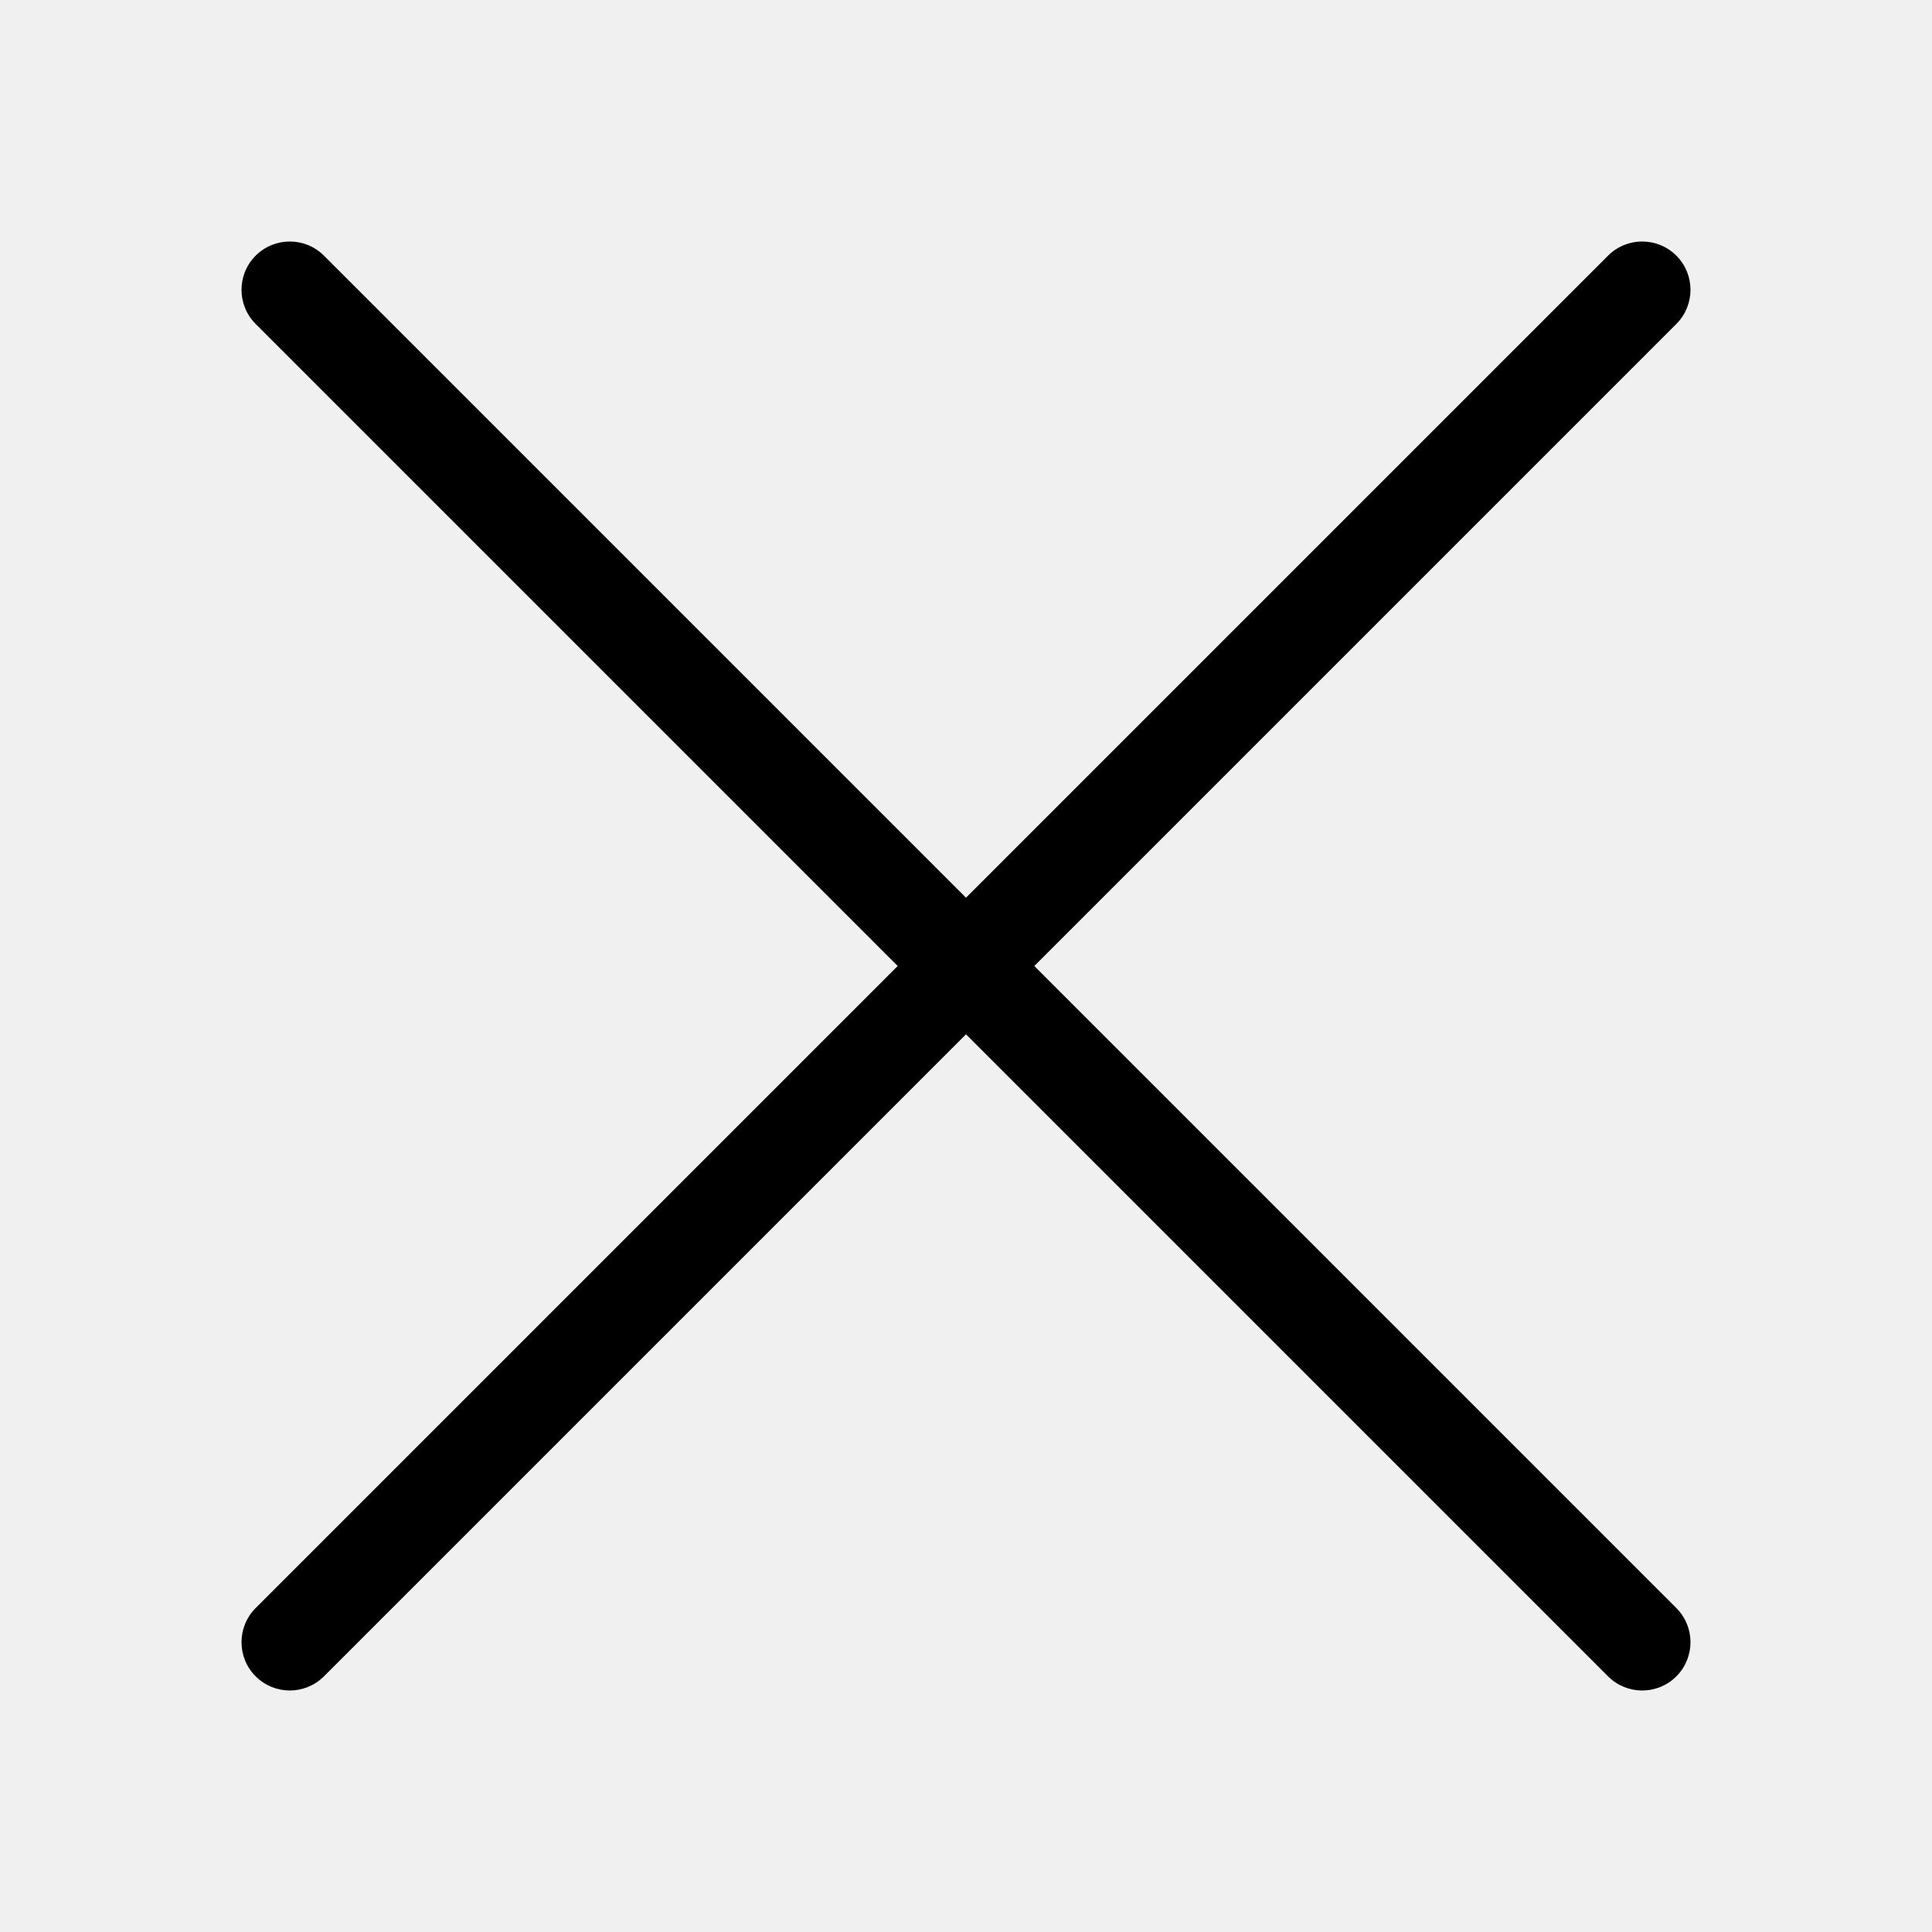
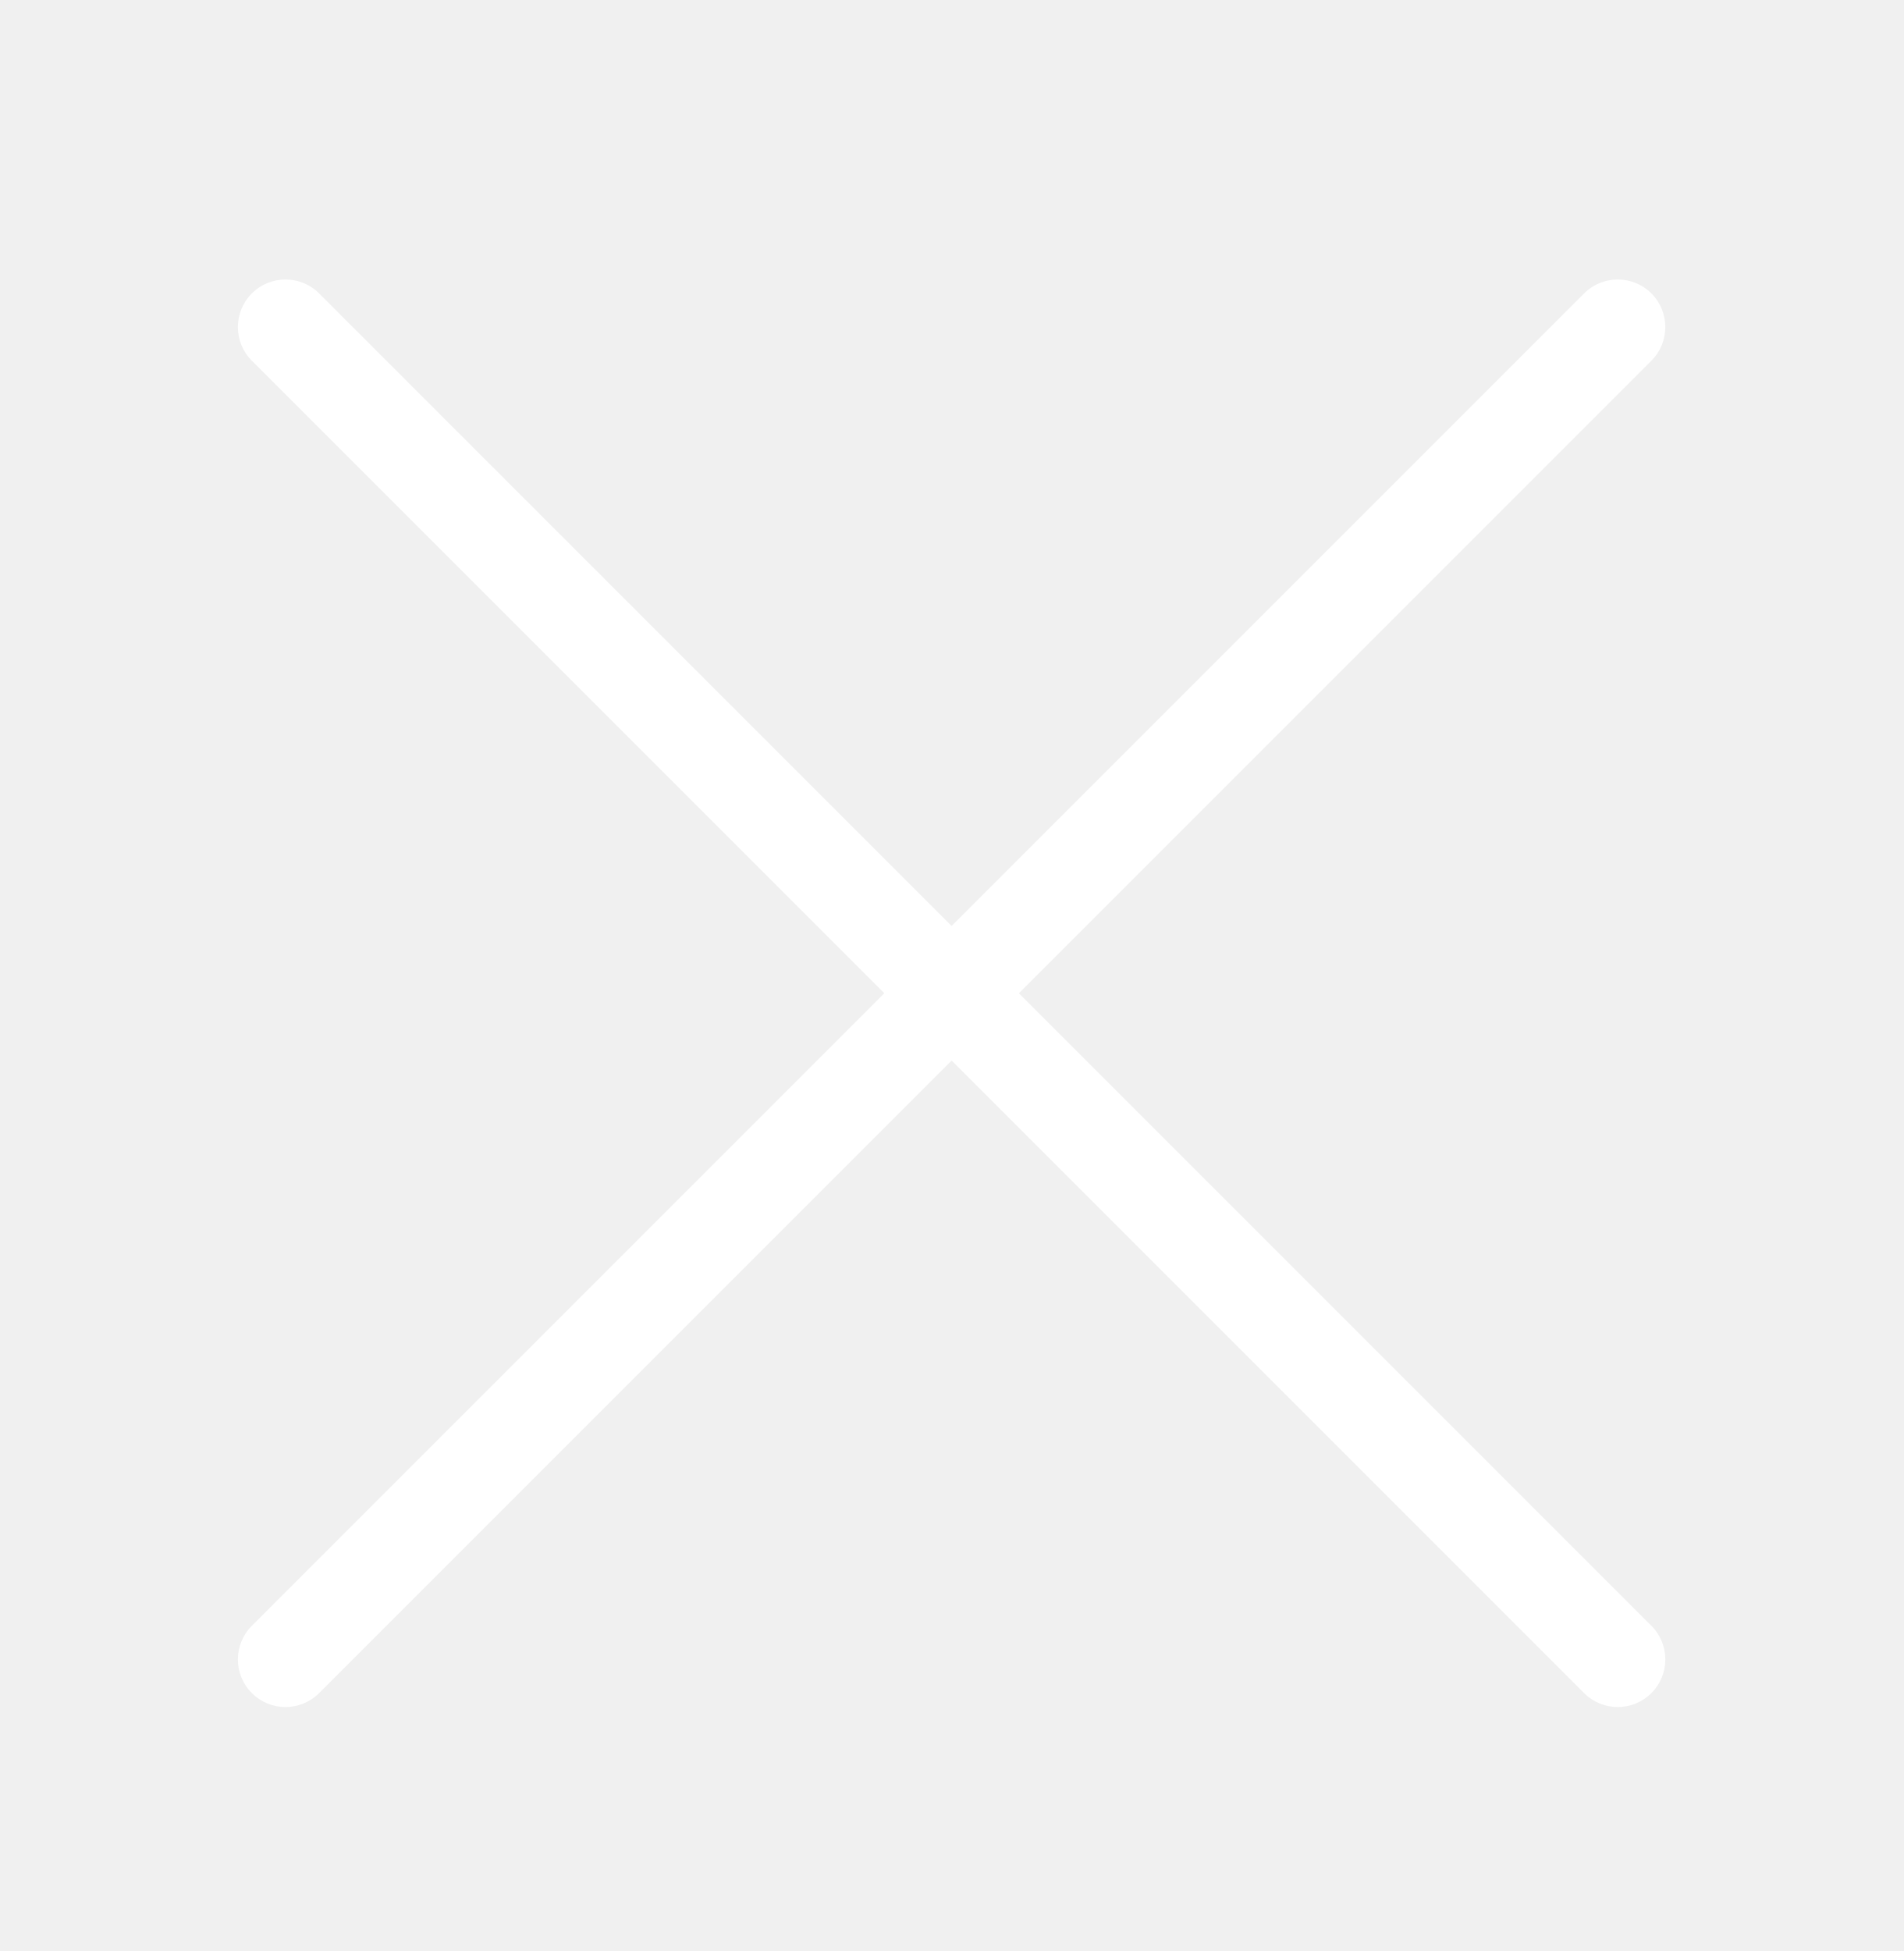
- <svg xmlns="http://www.w3.org/2000/svg" id="Layer_2" data-name="Layer 2" viewBox="0 0 800 800">
+ <svg xmlns="http://www.w3.org/2000/svg" width="40" height="41" viewBox="0 0 40 41" fill="none">
+   <g clip-path="url(#clip0_1082_12092)">
+     <path d="M34 35.873C33.744 35.873 33.488 35.776 33.293 35.58L20 22.287L6.707 35.58C6.316 35.971 5.684 35.971 5.293 35.58C4.902 35.19 4.902 34.557 5.293 34.166L18.586 20.873L5.293 7.58C4.902 7.19 4.902 6.557 5.293 6.166C5.684 5.776 6.316 5.776 6.707 6.166L20 19.459L33.293 6.166C33.684 5.776 34.316 5.776 34.707 6.166C35.097 6.557 35.097 7.19 34.707 7.58L21.414 20.873L34.707 34.166C35.097 34.557 35.097 35.19 34.707 35.58C34.511 35.776 34.256 35.873 34 35.873Z" fill="white" />
+   </g>
  <defs>
-     <style>
-       .cls-1, .cls-2 {
-         stroke-width: 0px;
-       }
- 
-       .cls-2 {
-         fill: none;
-       }
-     </style>
+     <clipPath id="clip0_1082_12092">
+       <rect width="40" height="40" fill="white" transform="translate(0 0.87323)" />
+     </clipPath>
  </defs>
-   <g id="_닫기" data-name="닫기">
-     <g>
-       <path class="cls-1" d="M680,700c-5.12,0-10.24-1.95-14.14-5.86l-265.86-265.86-265.86,265.86c-7.81,7.81-20.47,7.81-28.28,0s-7.81-20.47,0-28.28l265.86-265.86L105.86,134.14c-7.81-7.81-7.81-20.47,0-28.28s20.47-7.81,28.28,0l265.86,265.86L665.86,105.86c7.81-7.81,20.47-7.81,28.28,0s7.81,20.47,0,28.28l-265.86,265.86,265.86,265.86c7.81,7.81,7.81,20.47,0,28.28-3.91,3.91-9.02,5.86-14.14,5.86Z" />
-       <rect class="cls-2" width="800" height="800" />
-     </g>
-   </g>
</svg>
